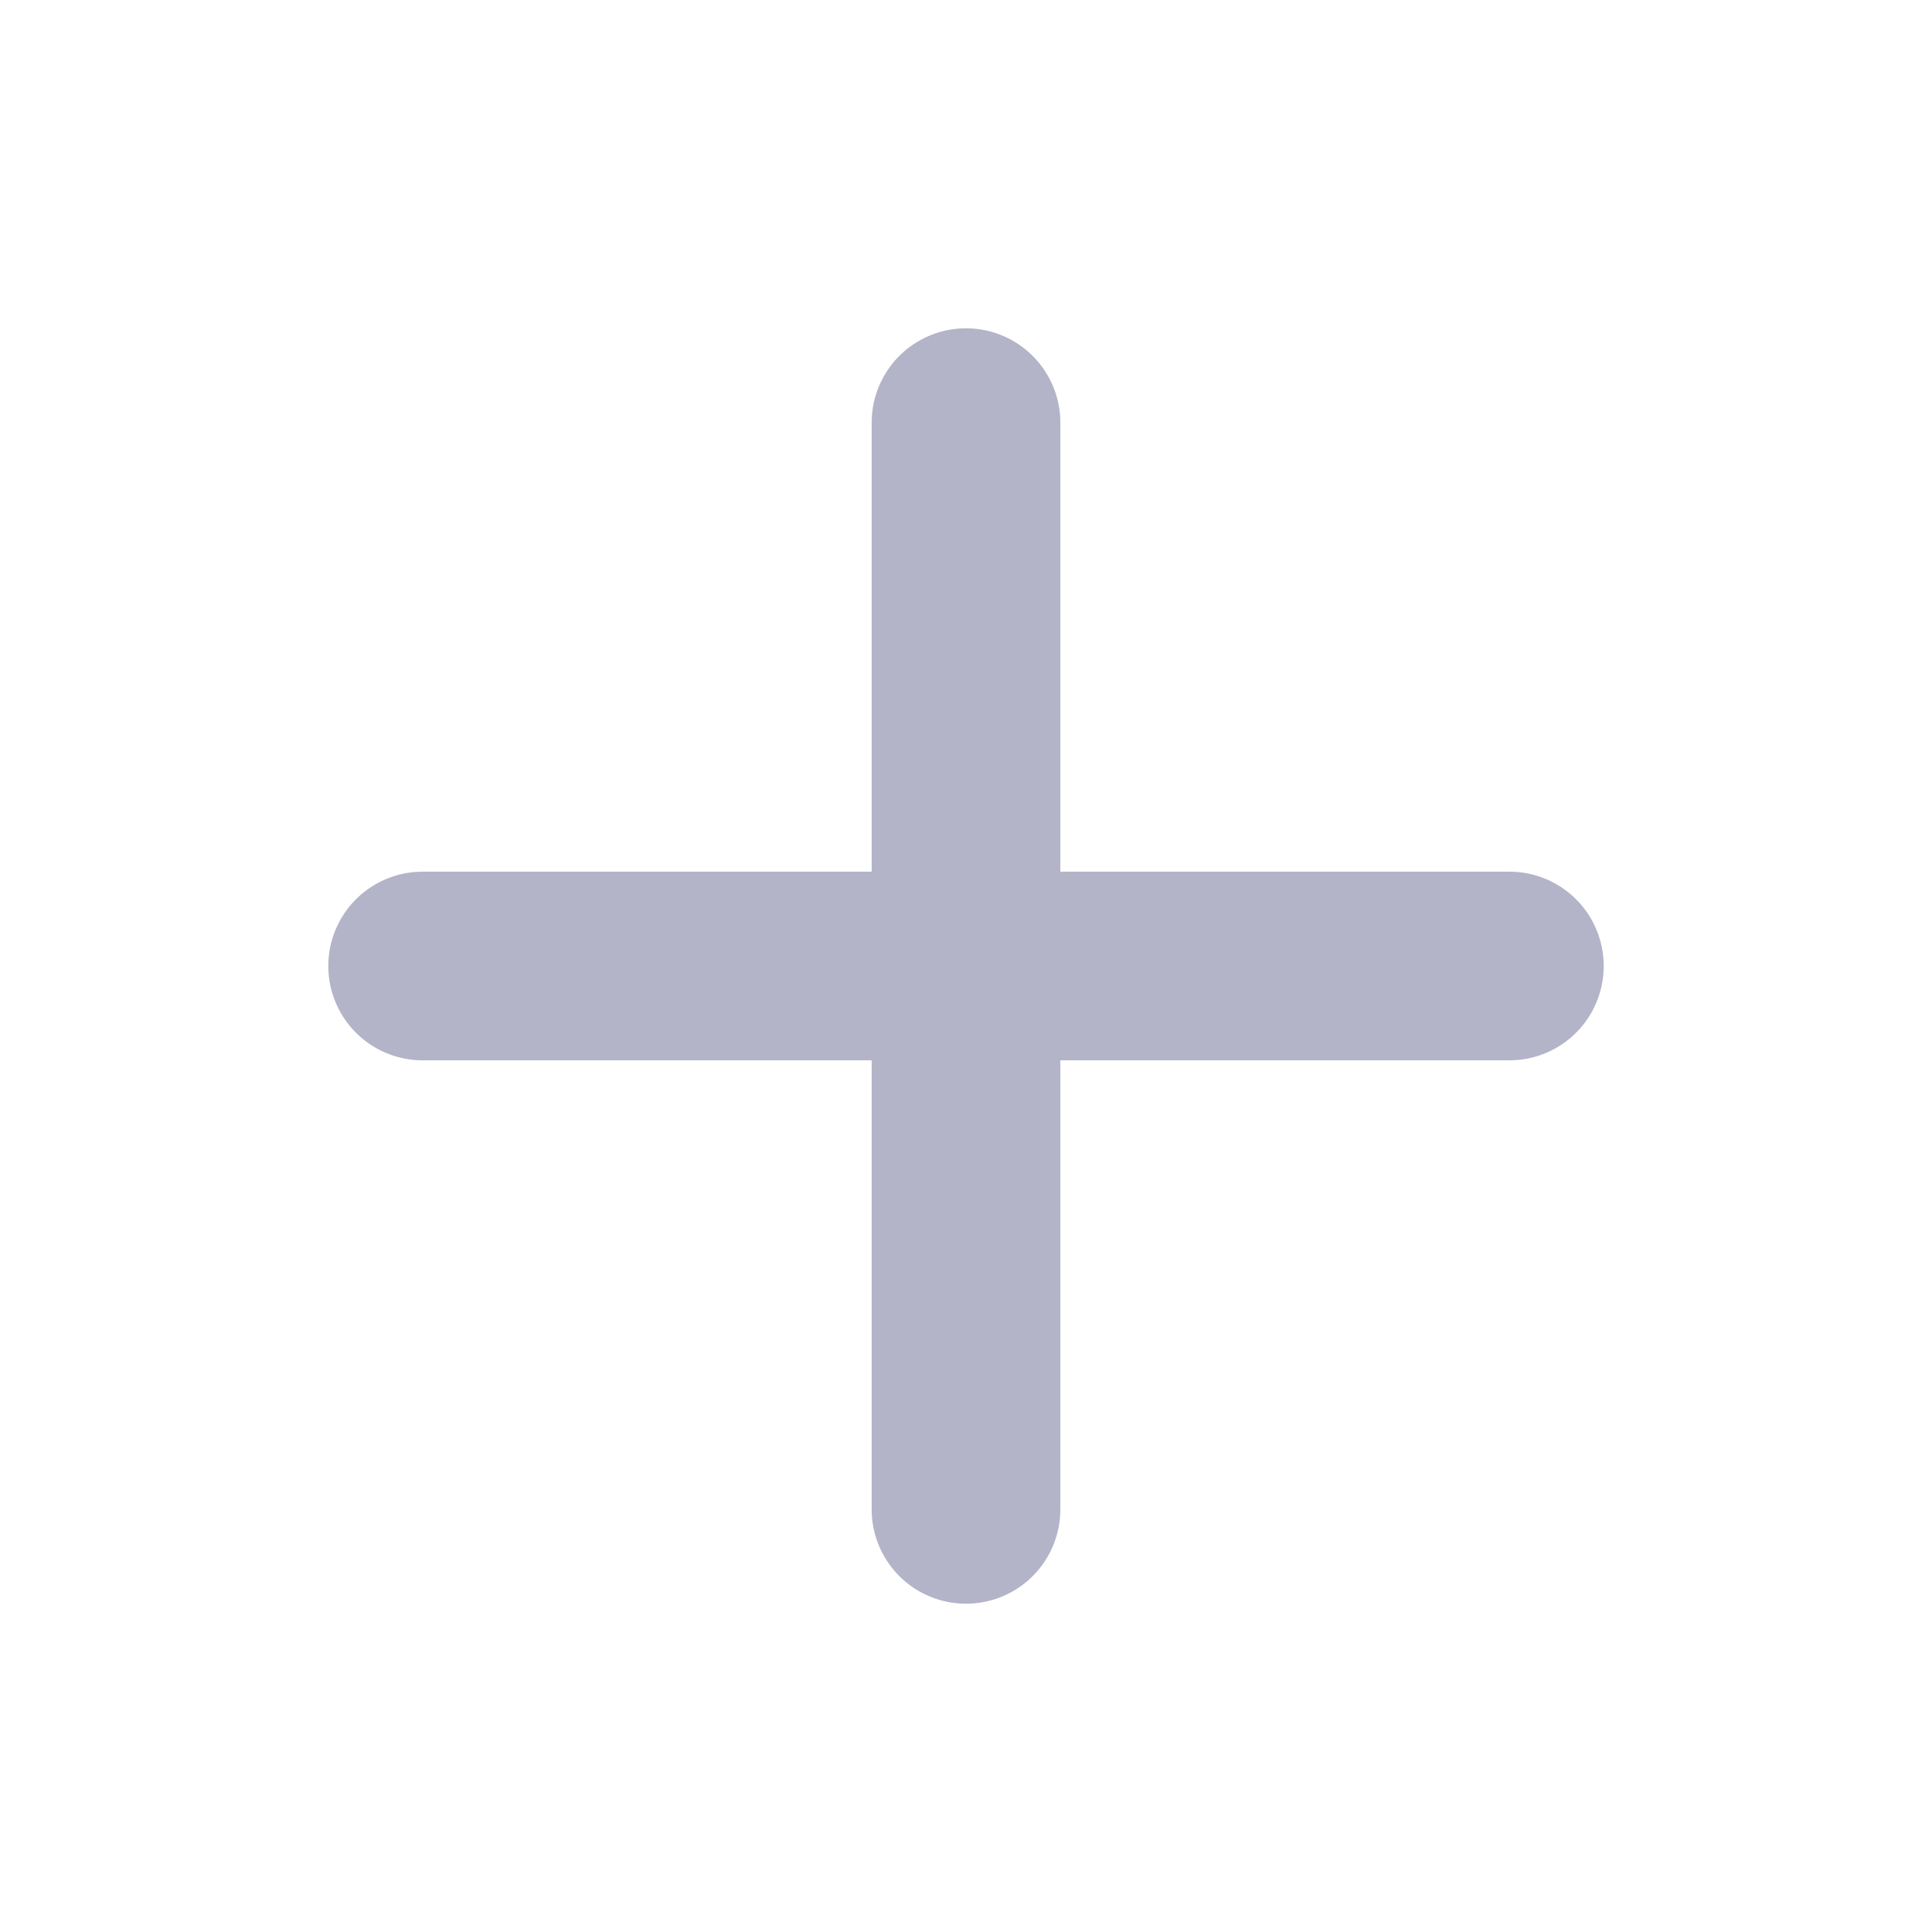
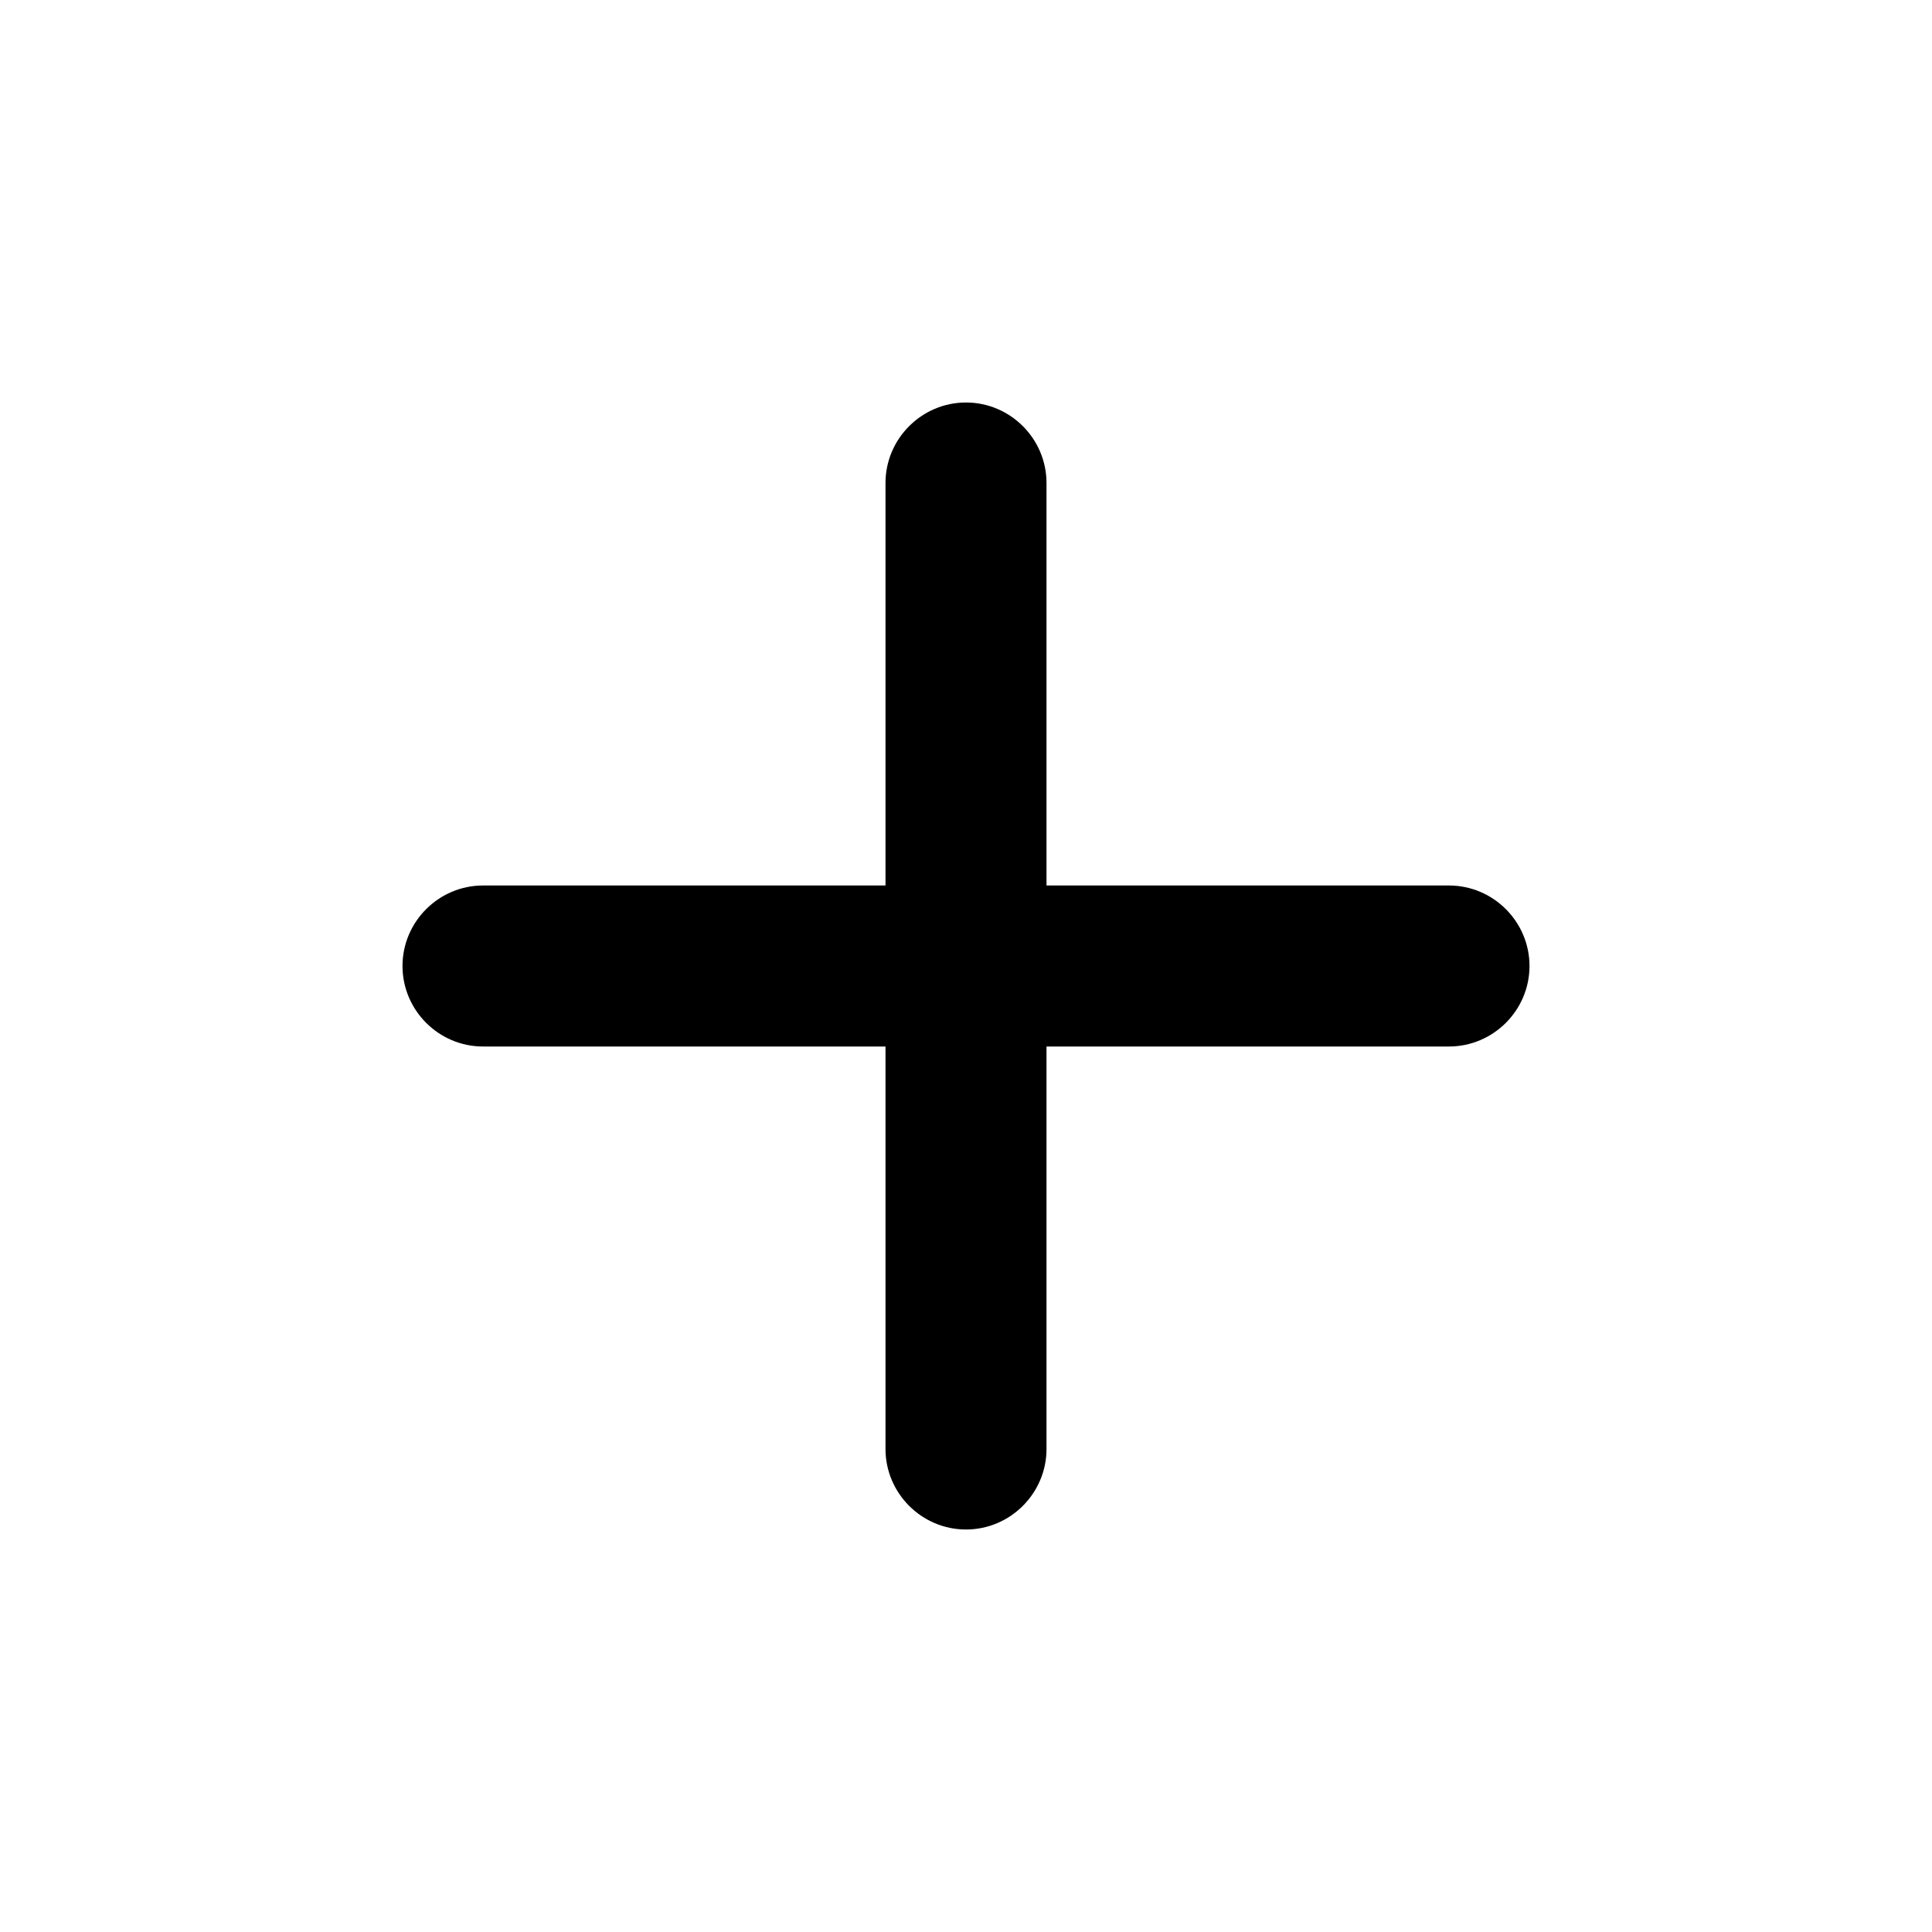
- <svg xmlns="http://www.w3.org/2000/svg" viewBox="0 0 512 512">
-   <line x1="256" y1="112" x2="256" y2="400" style="fill:none;stroke:#B3B4C8;stroke-linecap:round;stroke-linejoin:round;stroke-width:50px" />
-   <line x1="400" y1="256" x2="112" y2="256" style="fill:none;stroke:#B3B4C8;stroke-linecap:round;stroke-linejoin:round;stroke-width:50px" />
+ <svg xmlns="http://www.w3.org/2000/svg" height="24" viewBox="0 0 24 24" width="24">
+   <path d="M0 0h24v24H0V0z" fill="none" />
+   <path d="M18 13h-5v5c0 .55-.45 1-1 1s-1-.45-1-1v-5H6c-.55 0-1-.45-1-1s.45-1 1-1h5V6c0-.55.45-1 1-1s1 .45 1 1v5h5c.55 0 1 .45 1 1s-.45 1-1 1z" />
</svg>
